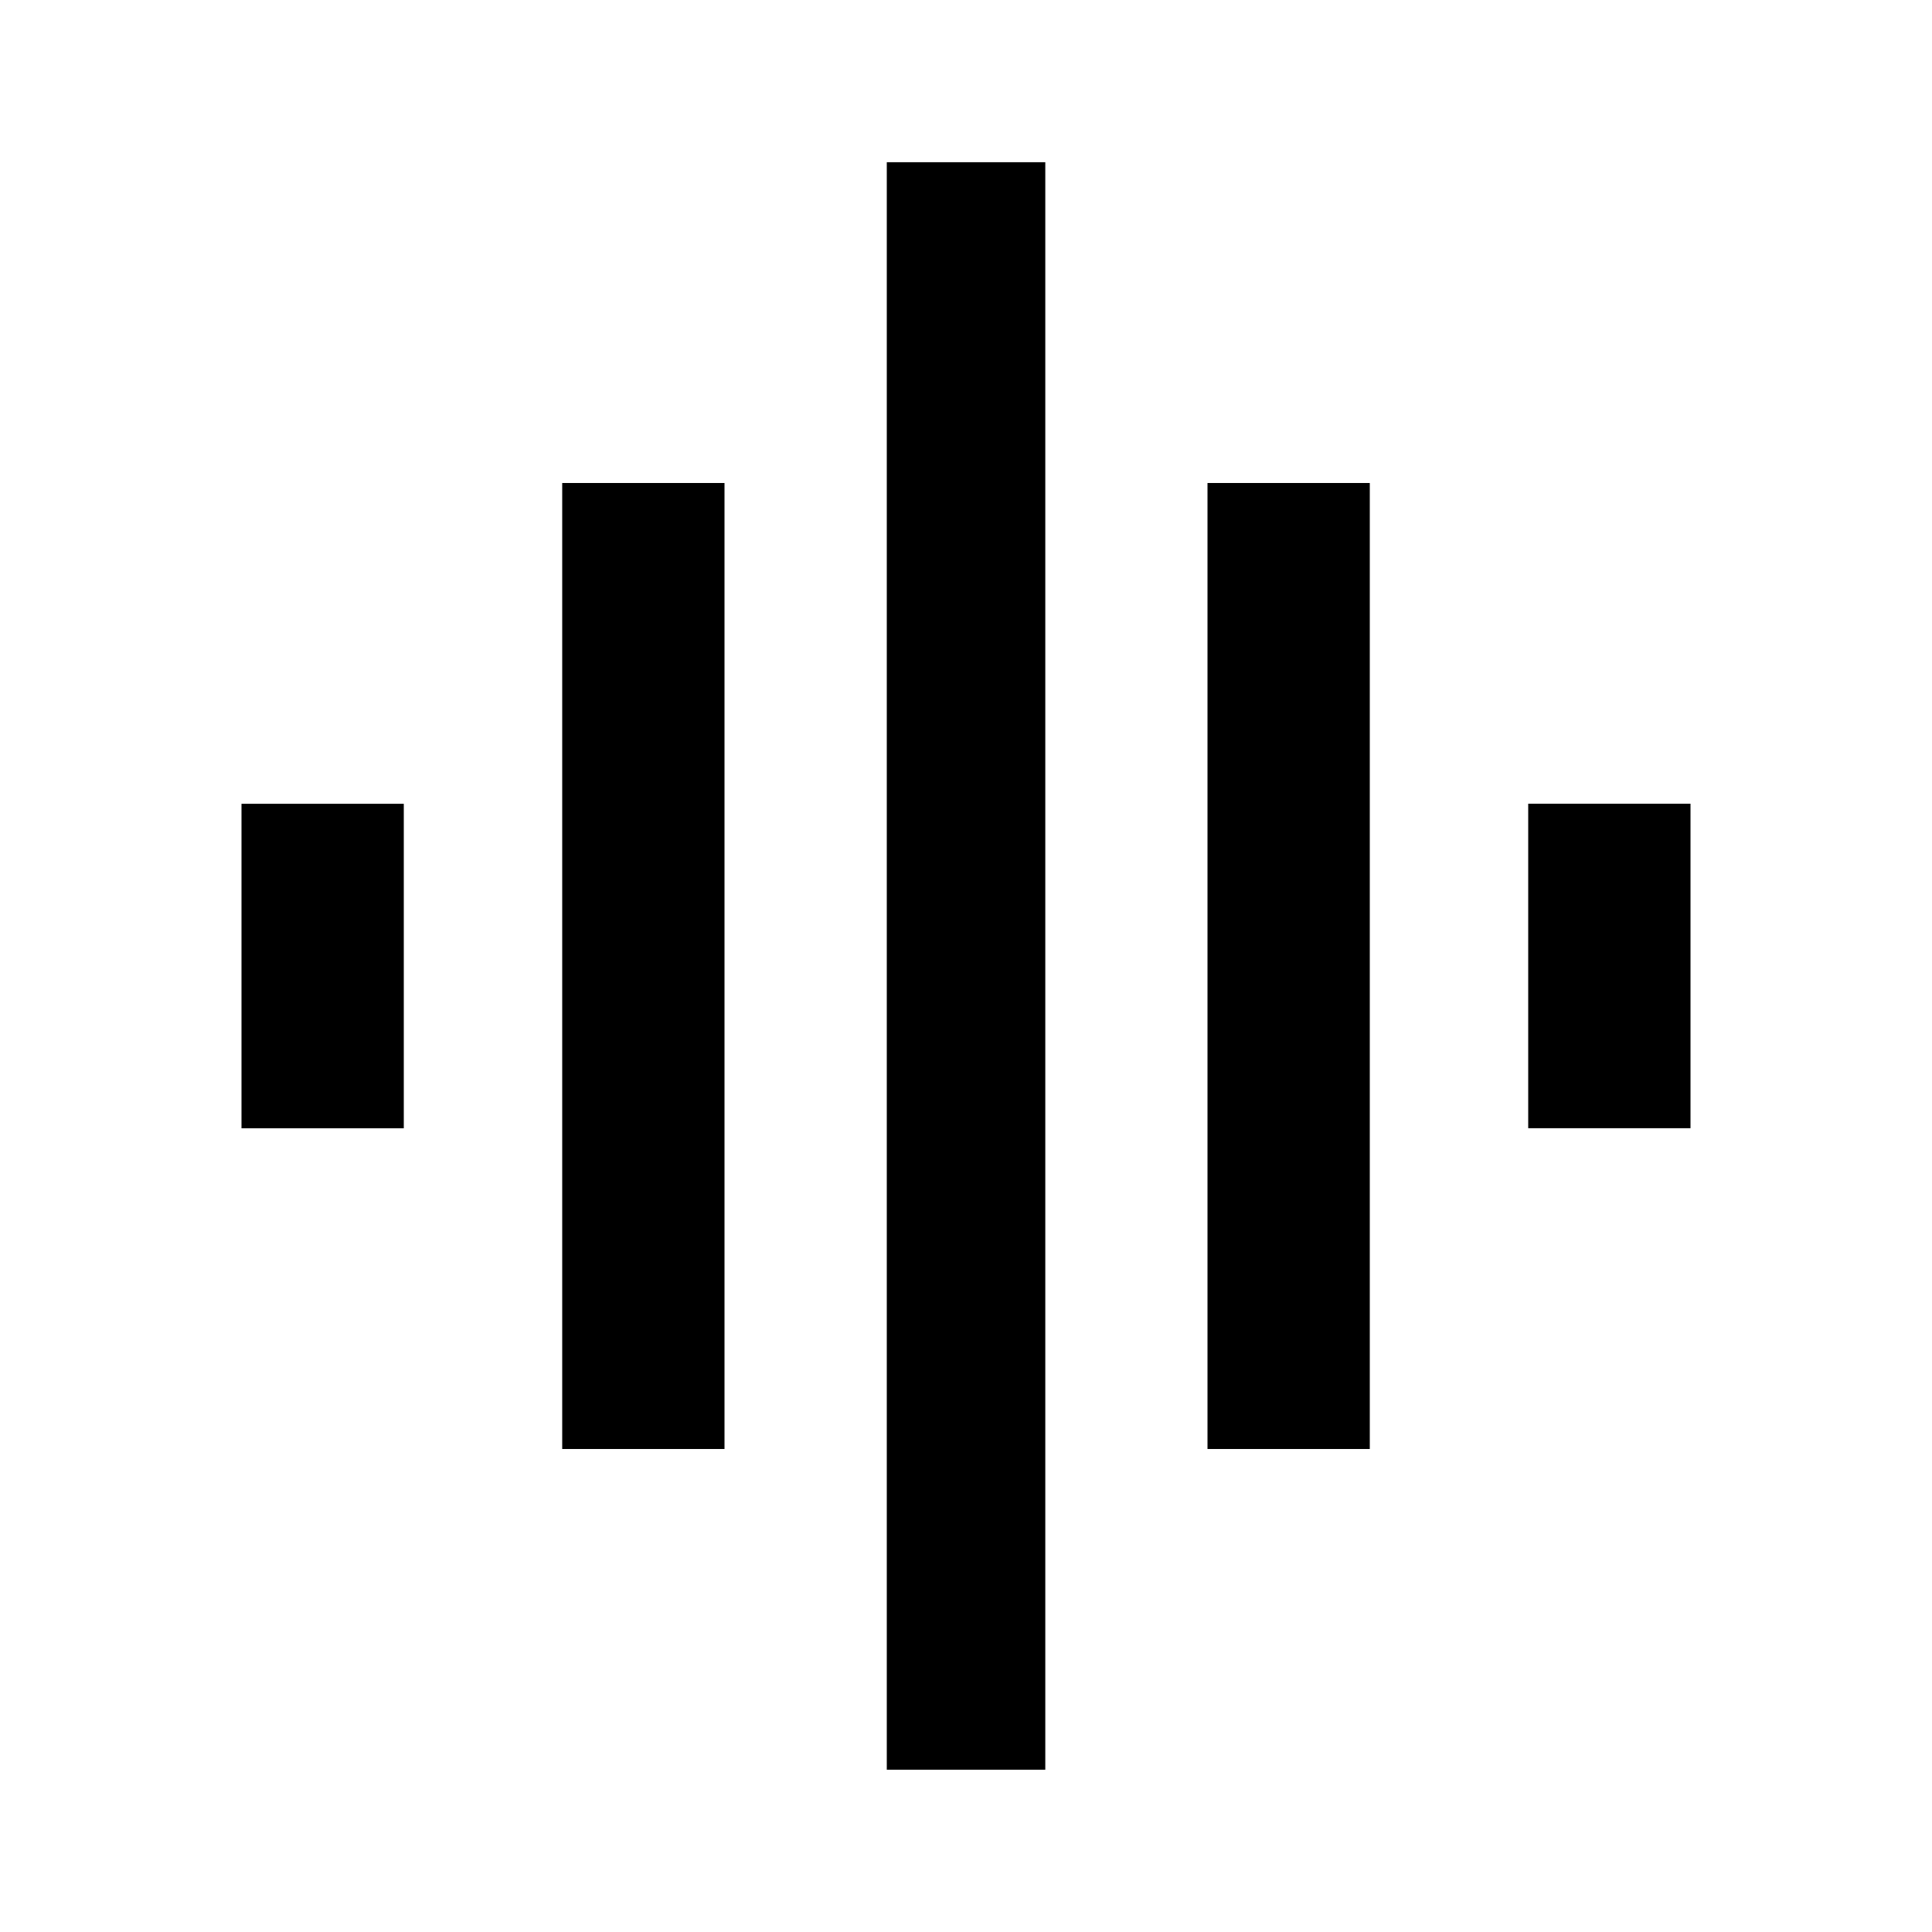
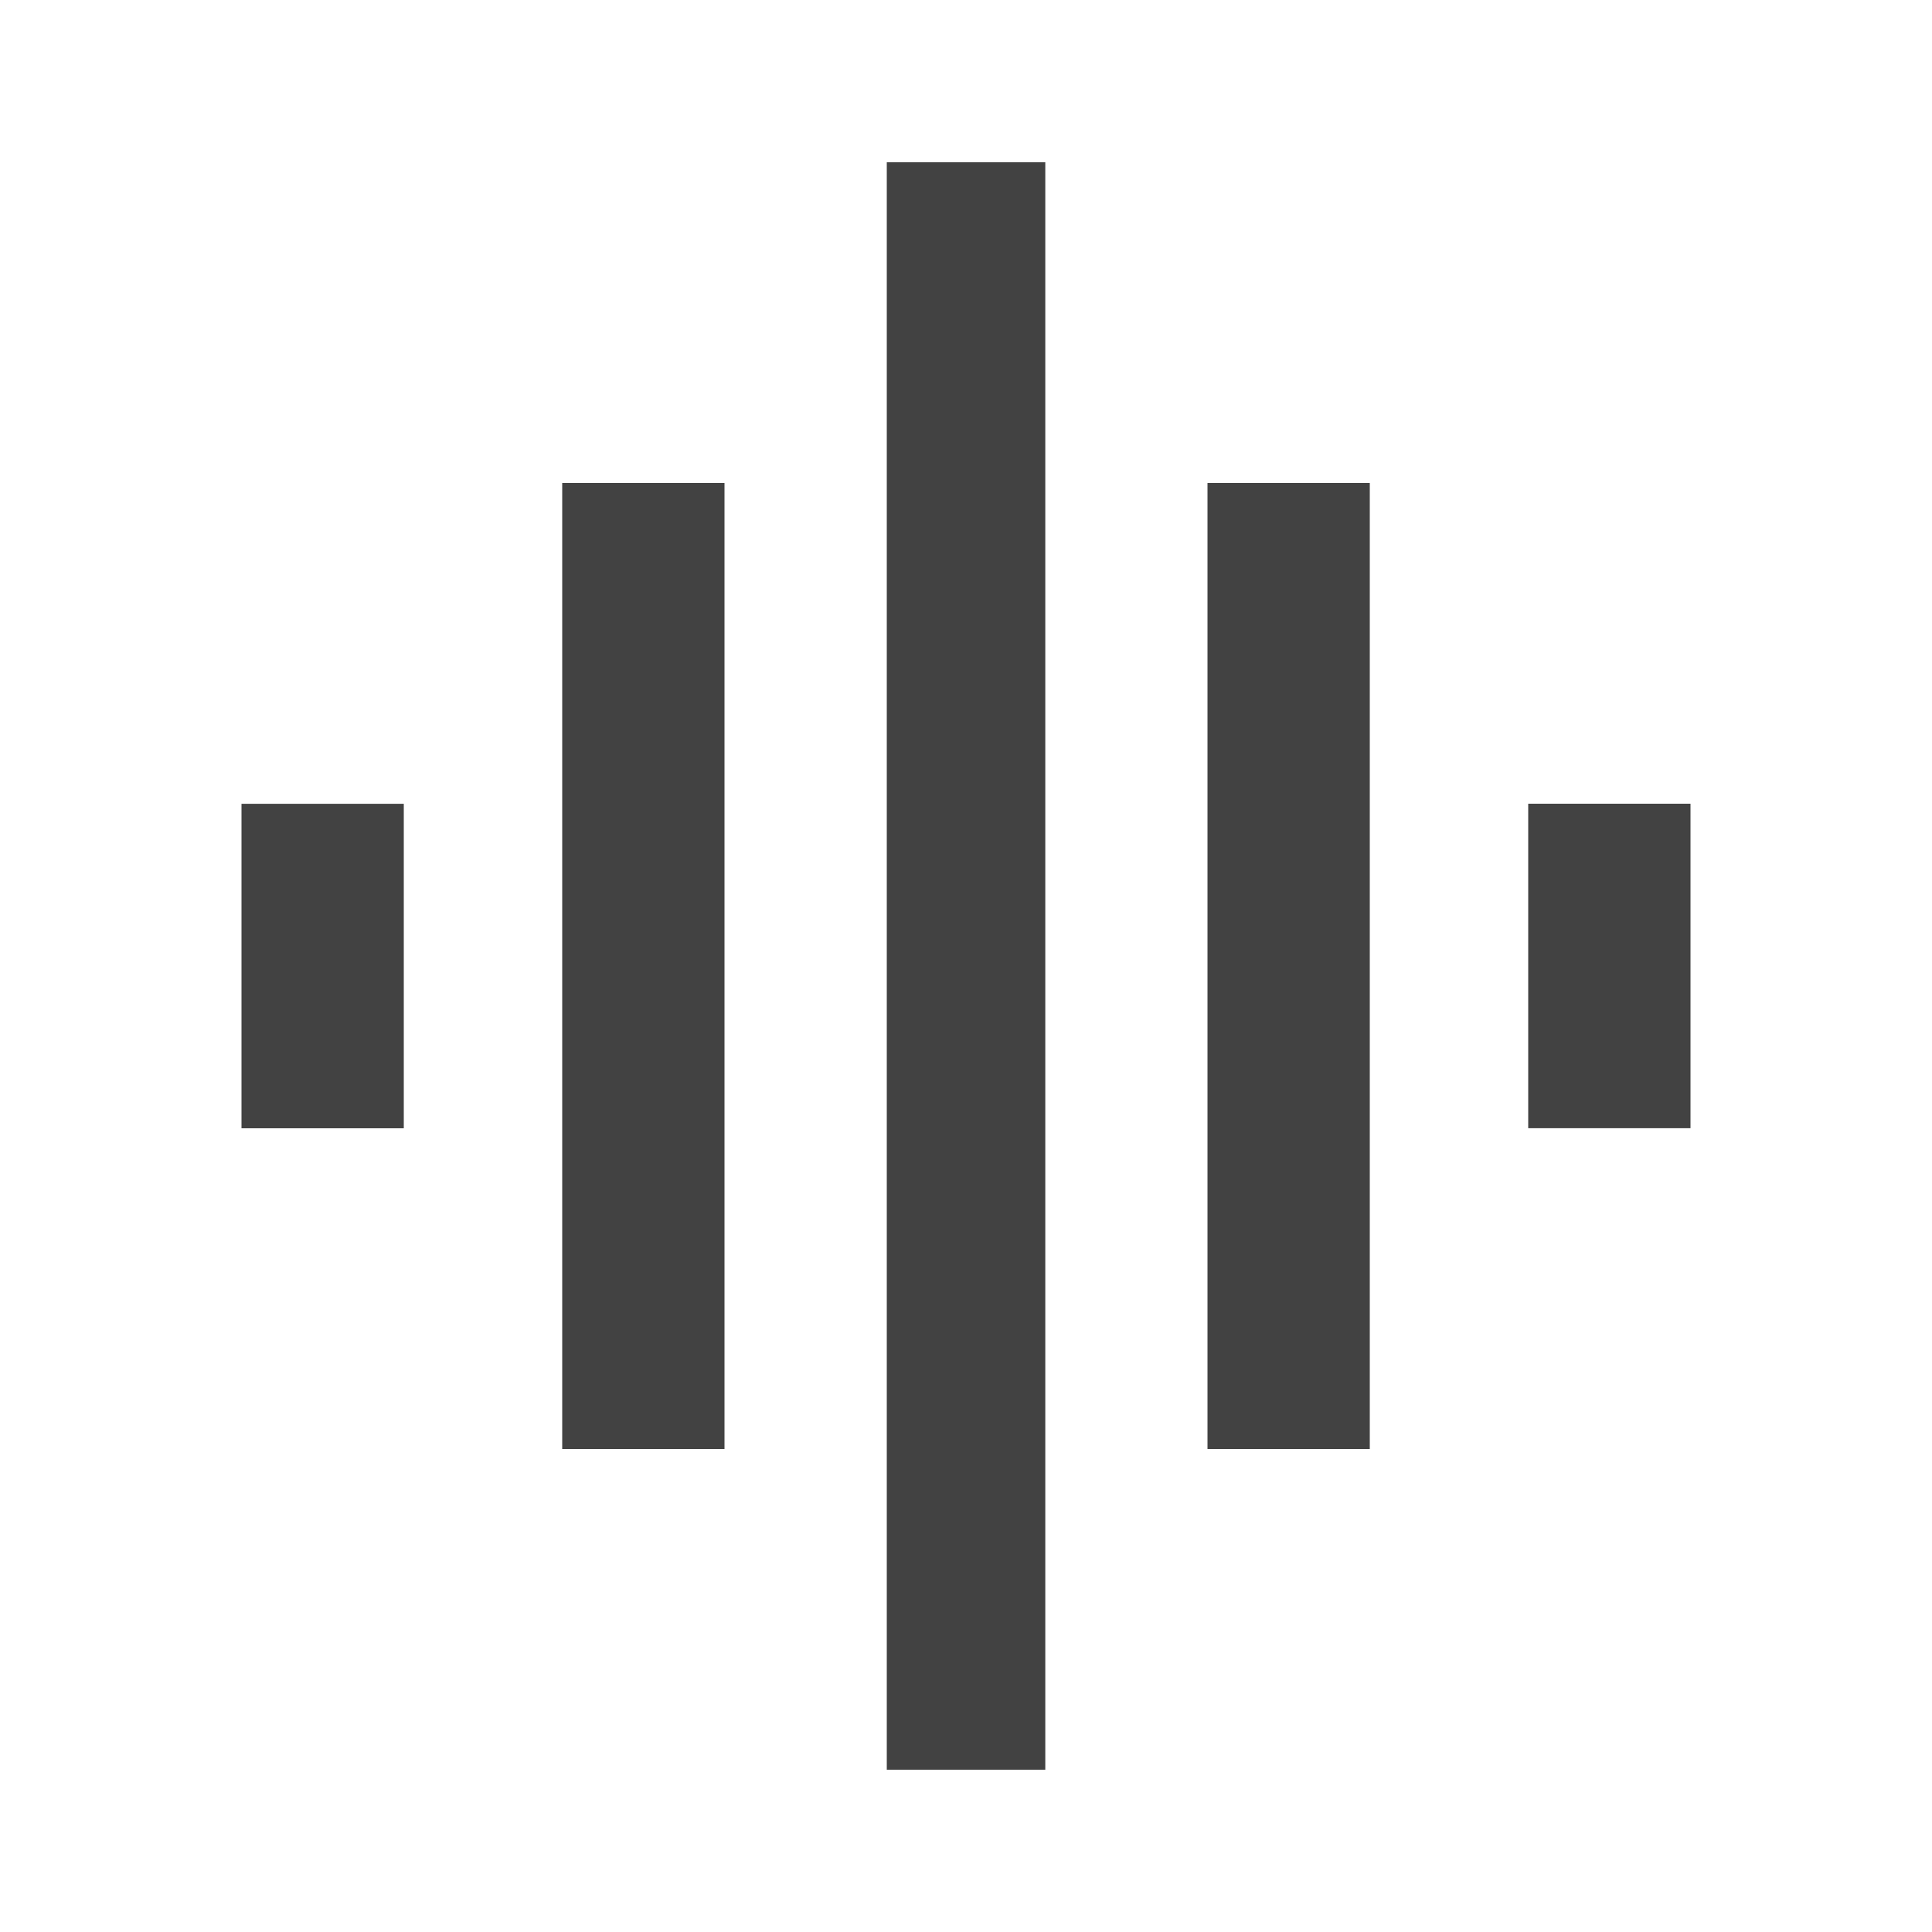
<svg xmlns="http://www.w3.org/2000/svg" version="1.1" width="24" height="24" viewBox="0 0 24 24">
-   <path fill="#000" d="M18.984 9.984h2.016v4.031h-2.016v-4.031zM15 18v-12h2.016v12h-2.016zM3 14.016v-4.031h2.016v4.031h-2.016zM11.016 21.984v-19.969h1.969v19.969h-1.969zM6.984 18v-12h2.016v12h-2.016z" />
+   <path fill="#424242" d="M18.984 9.984h2.016v4.031h-2.016v-4.031zM15 18v-12h2.016v12h-2.016zM3 14.016v-4.031h2.016v4.031h-2.016zM11.016 21.984v-19.969h1.969v19.969h-1.969zM6.984 18v-12h2.016v12h-2.016z" />
</svg>
